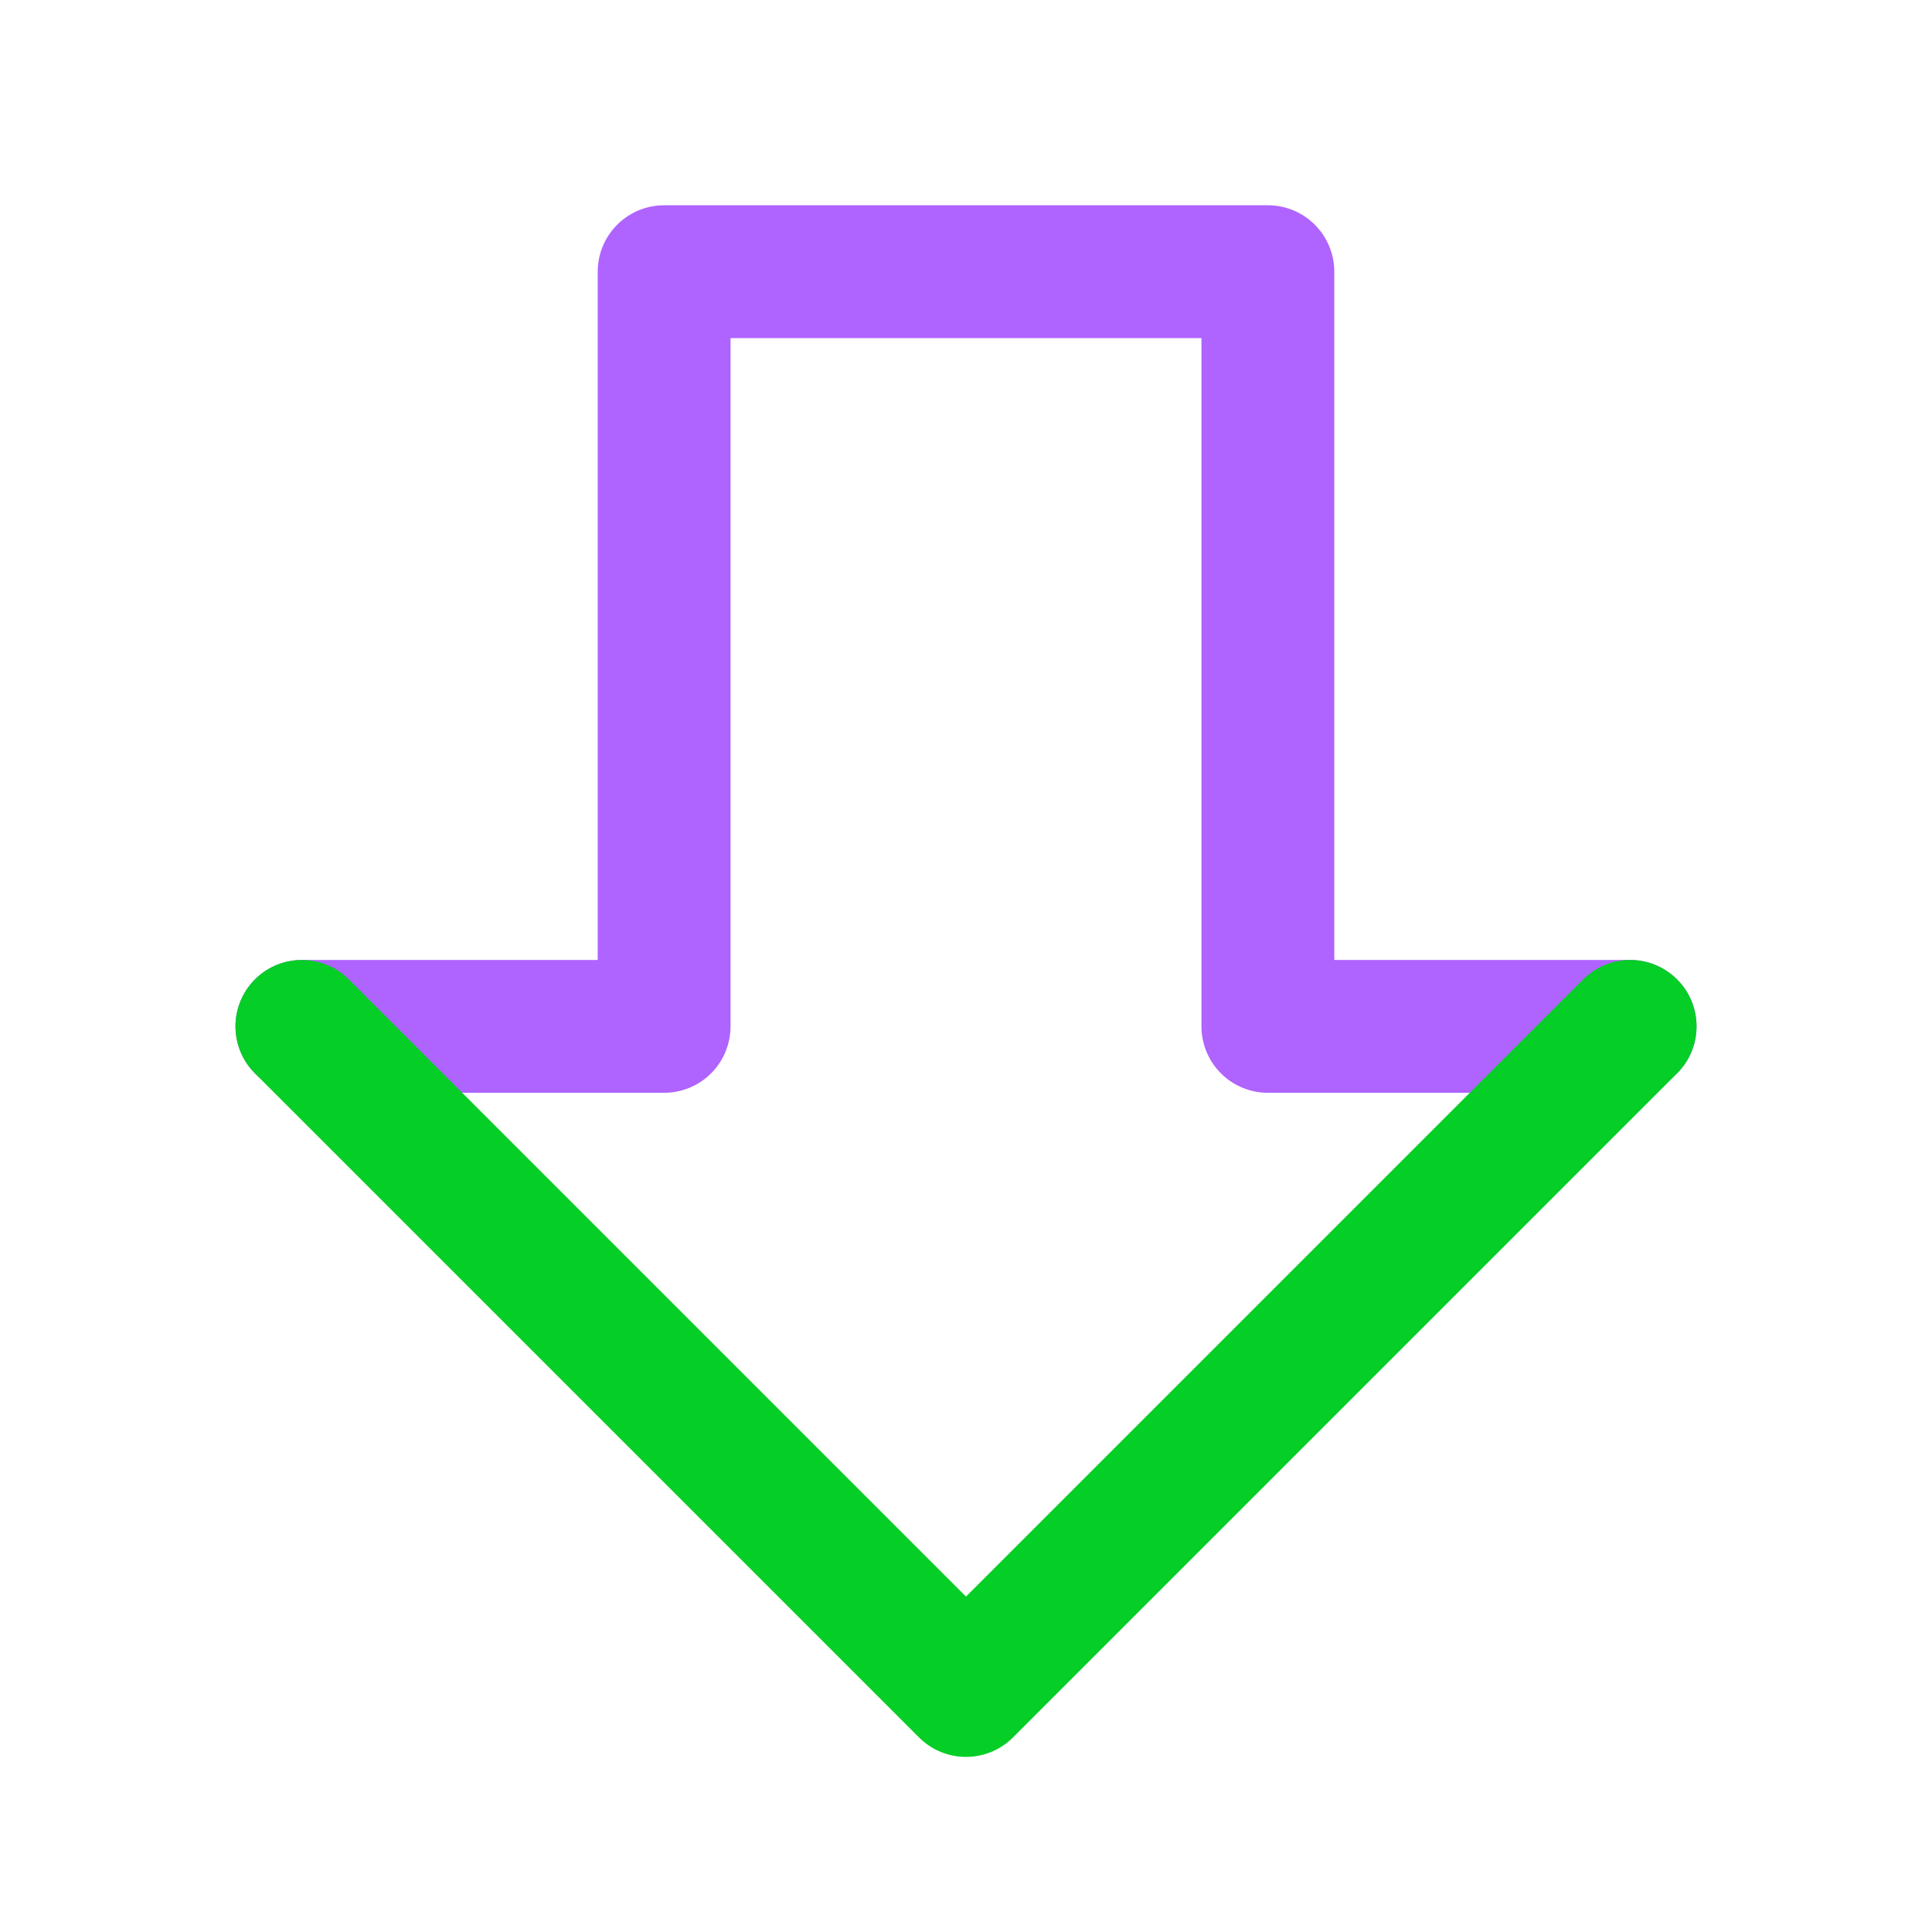
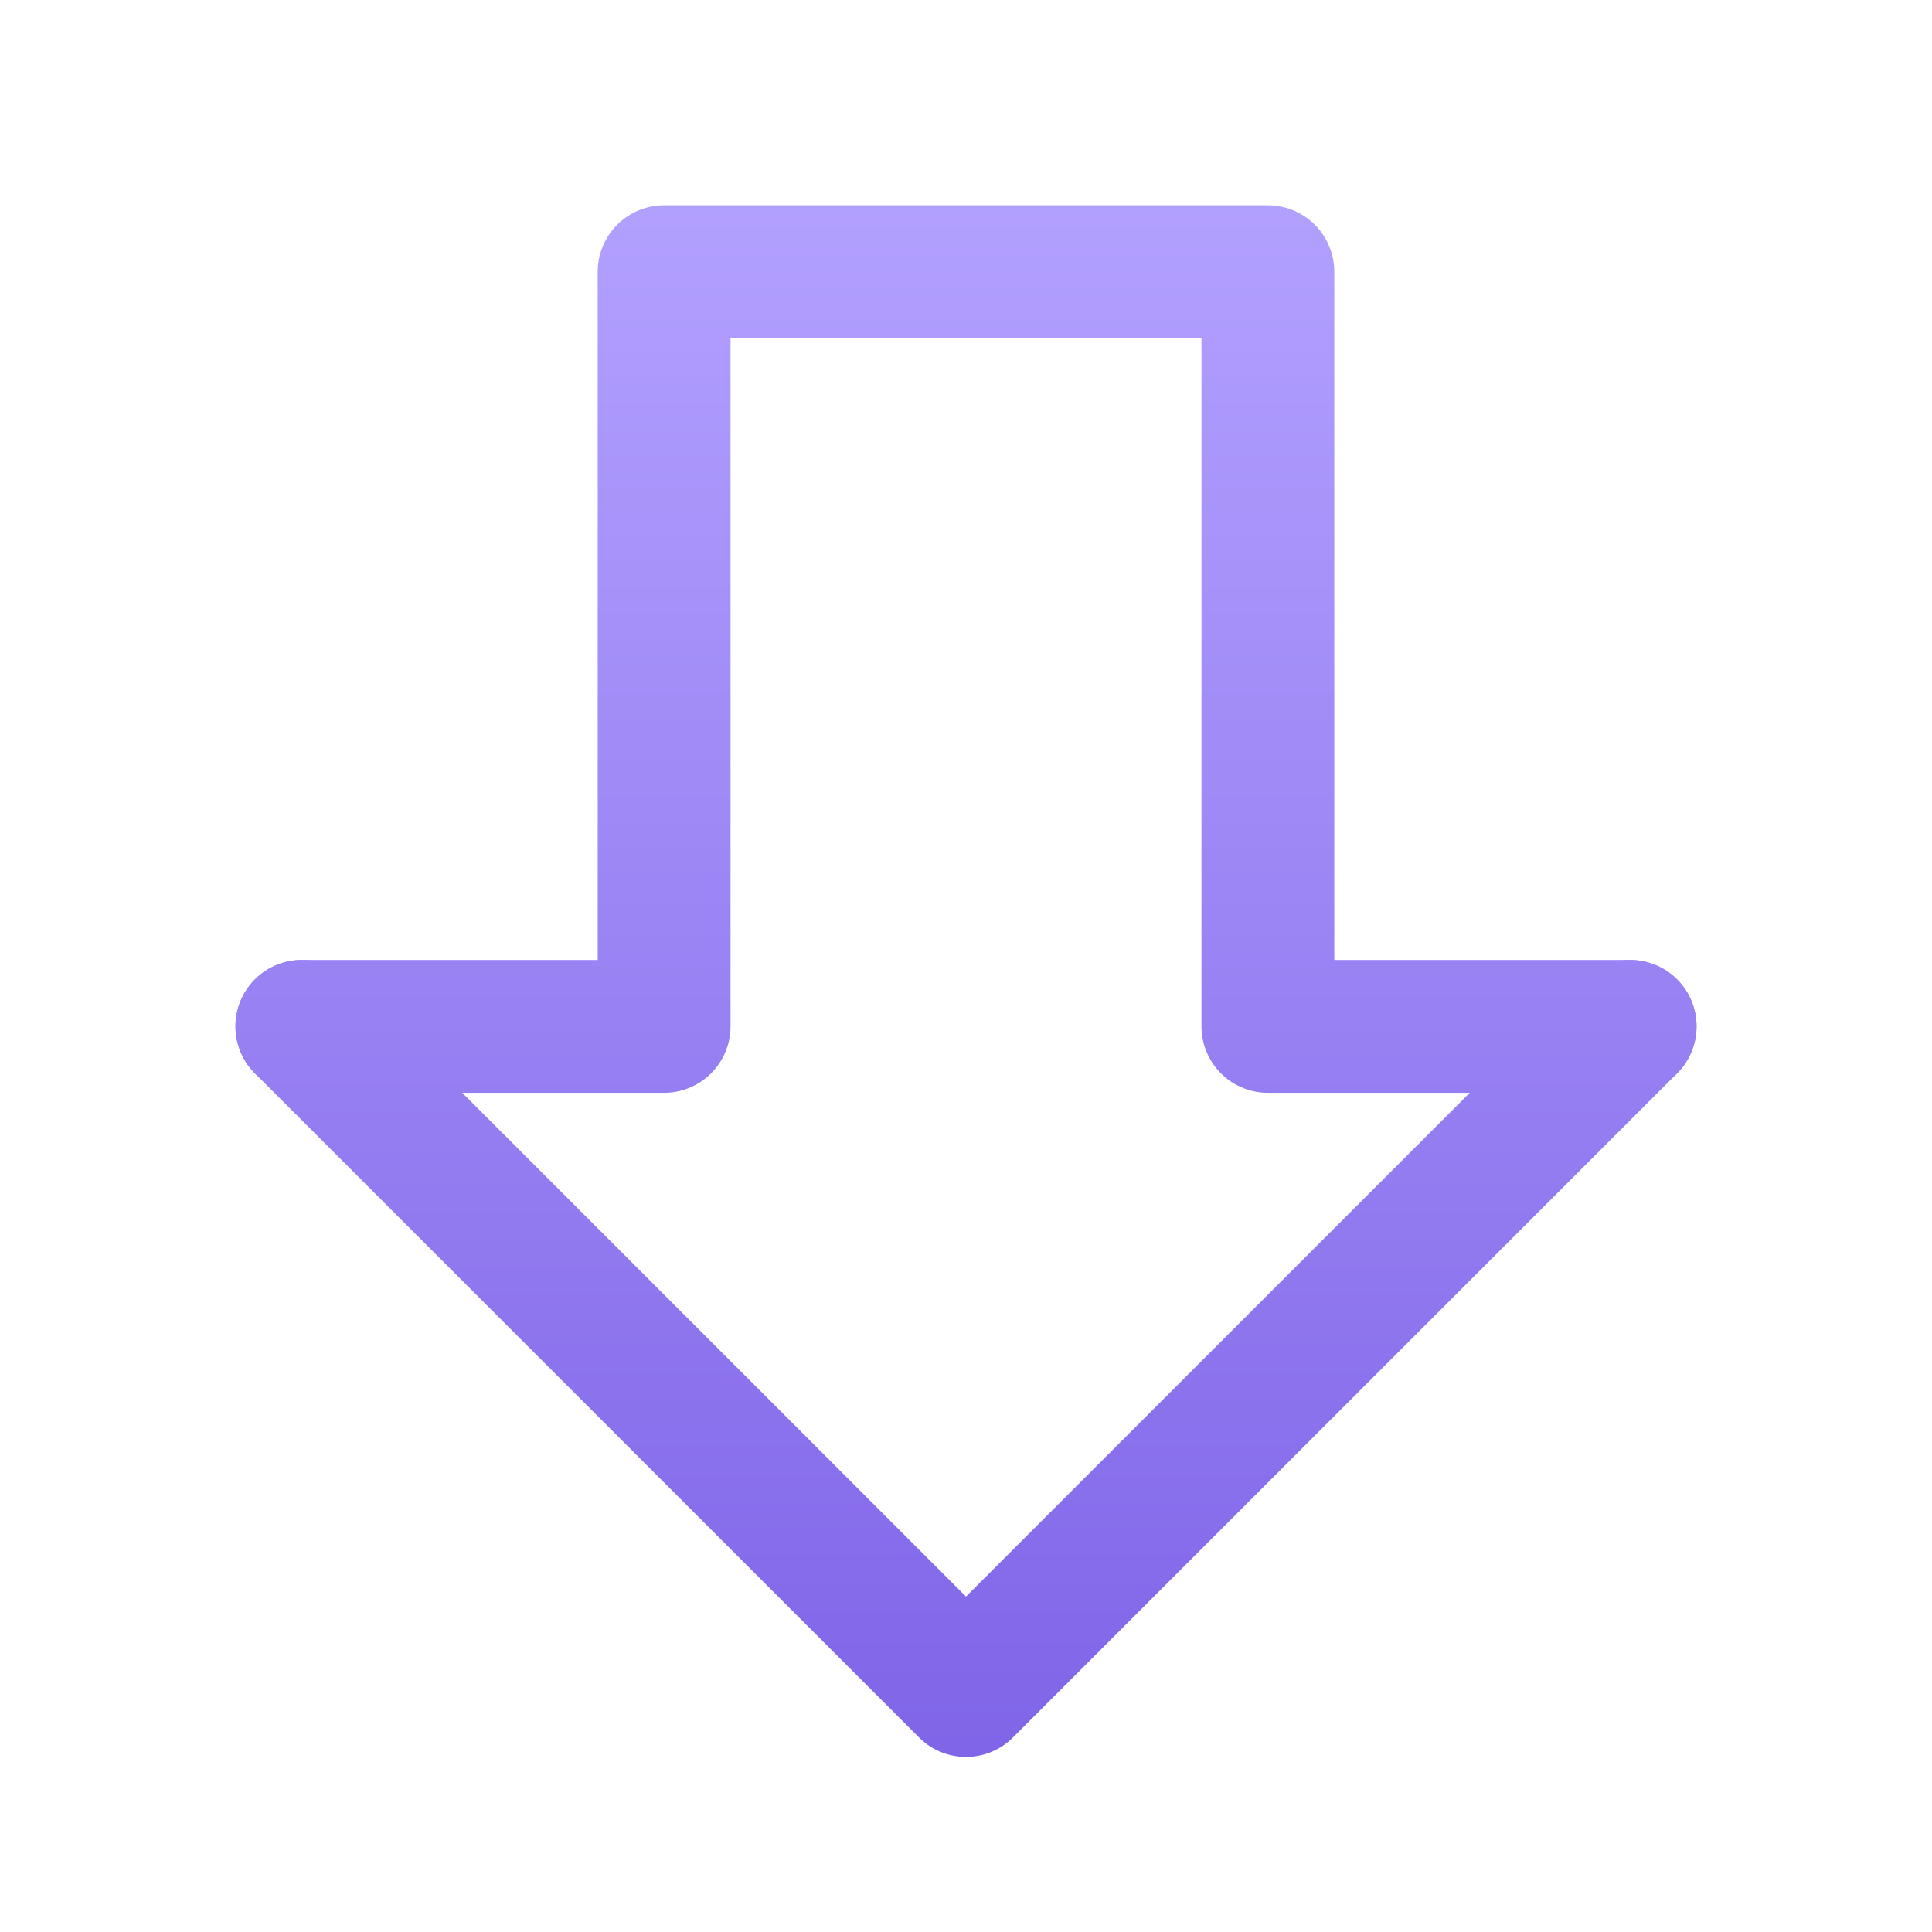
- <svg xmlns="http://www.w3.org/2000/svg" viewBox="0 0 32 32" fill="none" stroke-width="2.2" stroke-linecap="round" stroke-linejoin="round">
-   <path stroke="#af63ff" d="M27 17 H21 V4.5 H11 V17 H5" />
-   <path stroke="#05ce26" d="M5 17 L16 28 L27 17" />
+ <svg xmlns="http://www.w3.org/2000/svg" viewBox="0 0 32 32" fill="none" stroke="url(#midnight)" stroke-width="2.2" stroke-linecap="round" stroke-linejoin="round">
+   <defs>
+     <linearGradient id="midnight" gradientUnits="userSpaceOnUse" x1="0" y1="3" x2="0" y2="29">
+       <stop offset="0" stop-color="#b3a1ff" />
+       <stop offset="1" stop-color="#8065e8" />
+     </linearGradient>
+   </defs>
+   <path d="M27 17 H21 V4.5 H11 V17 H5" />
+   <path d="M5 17 L16 28 L27 17" />
</svg>
